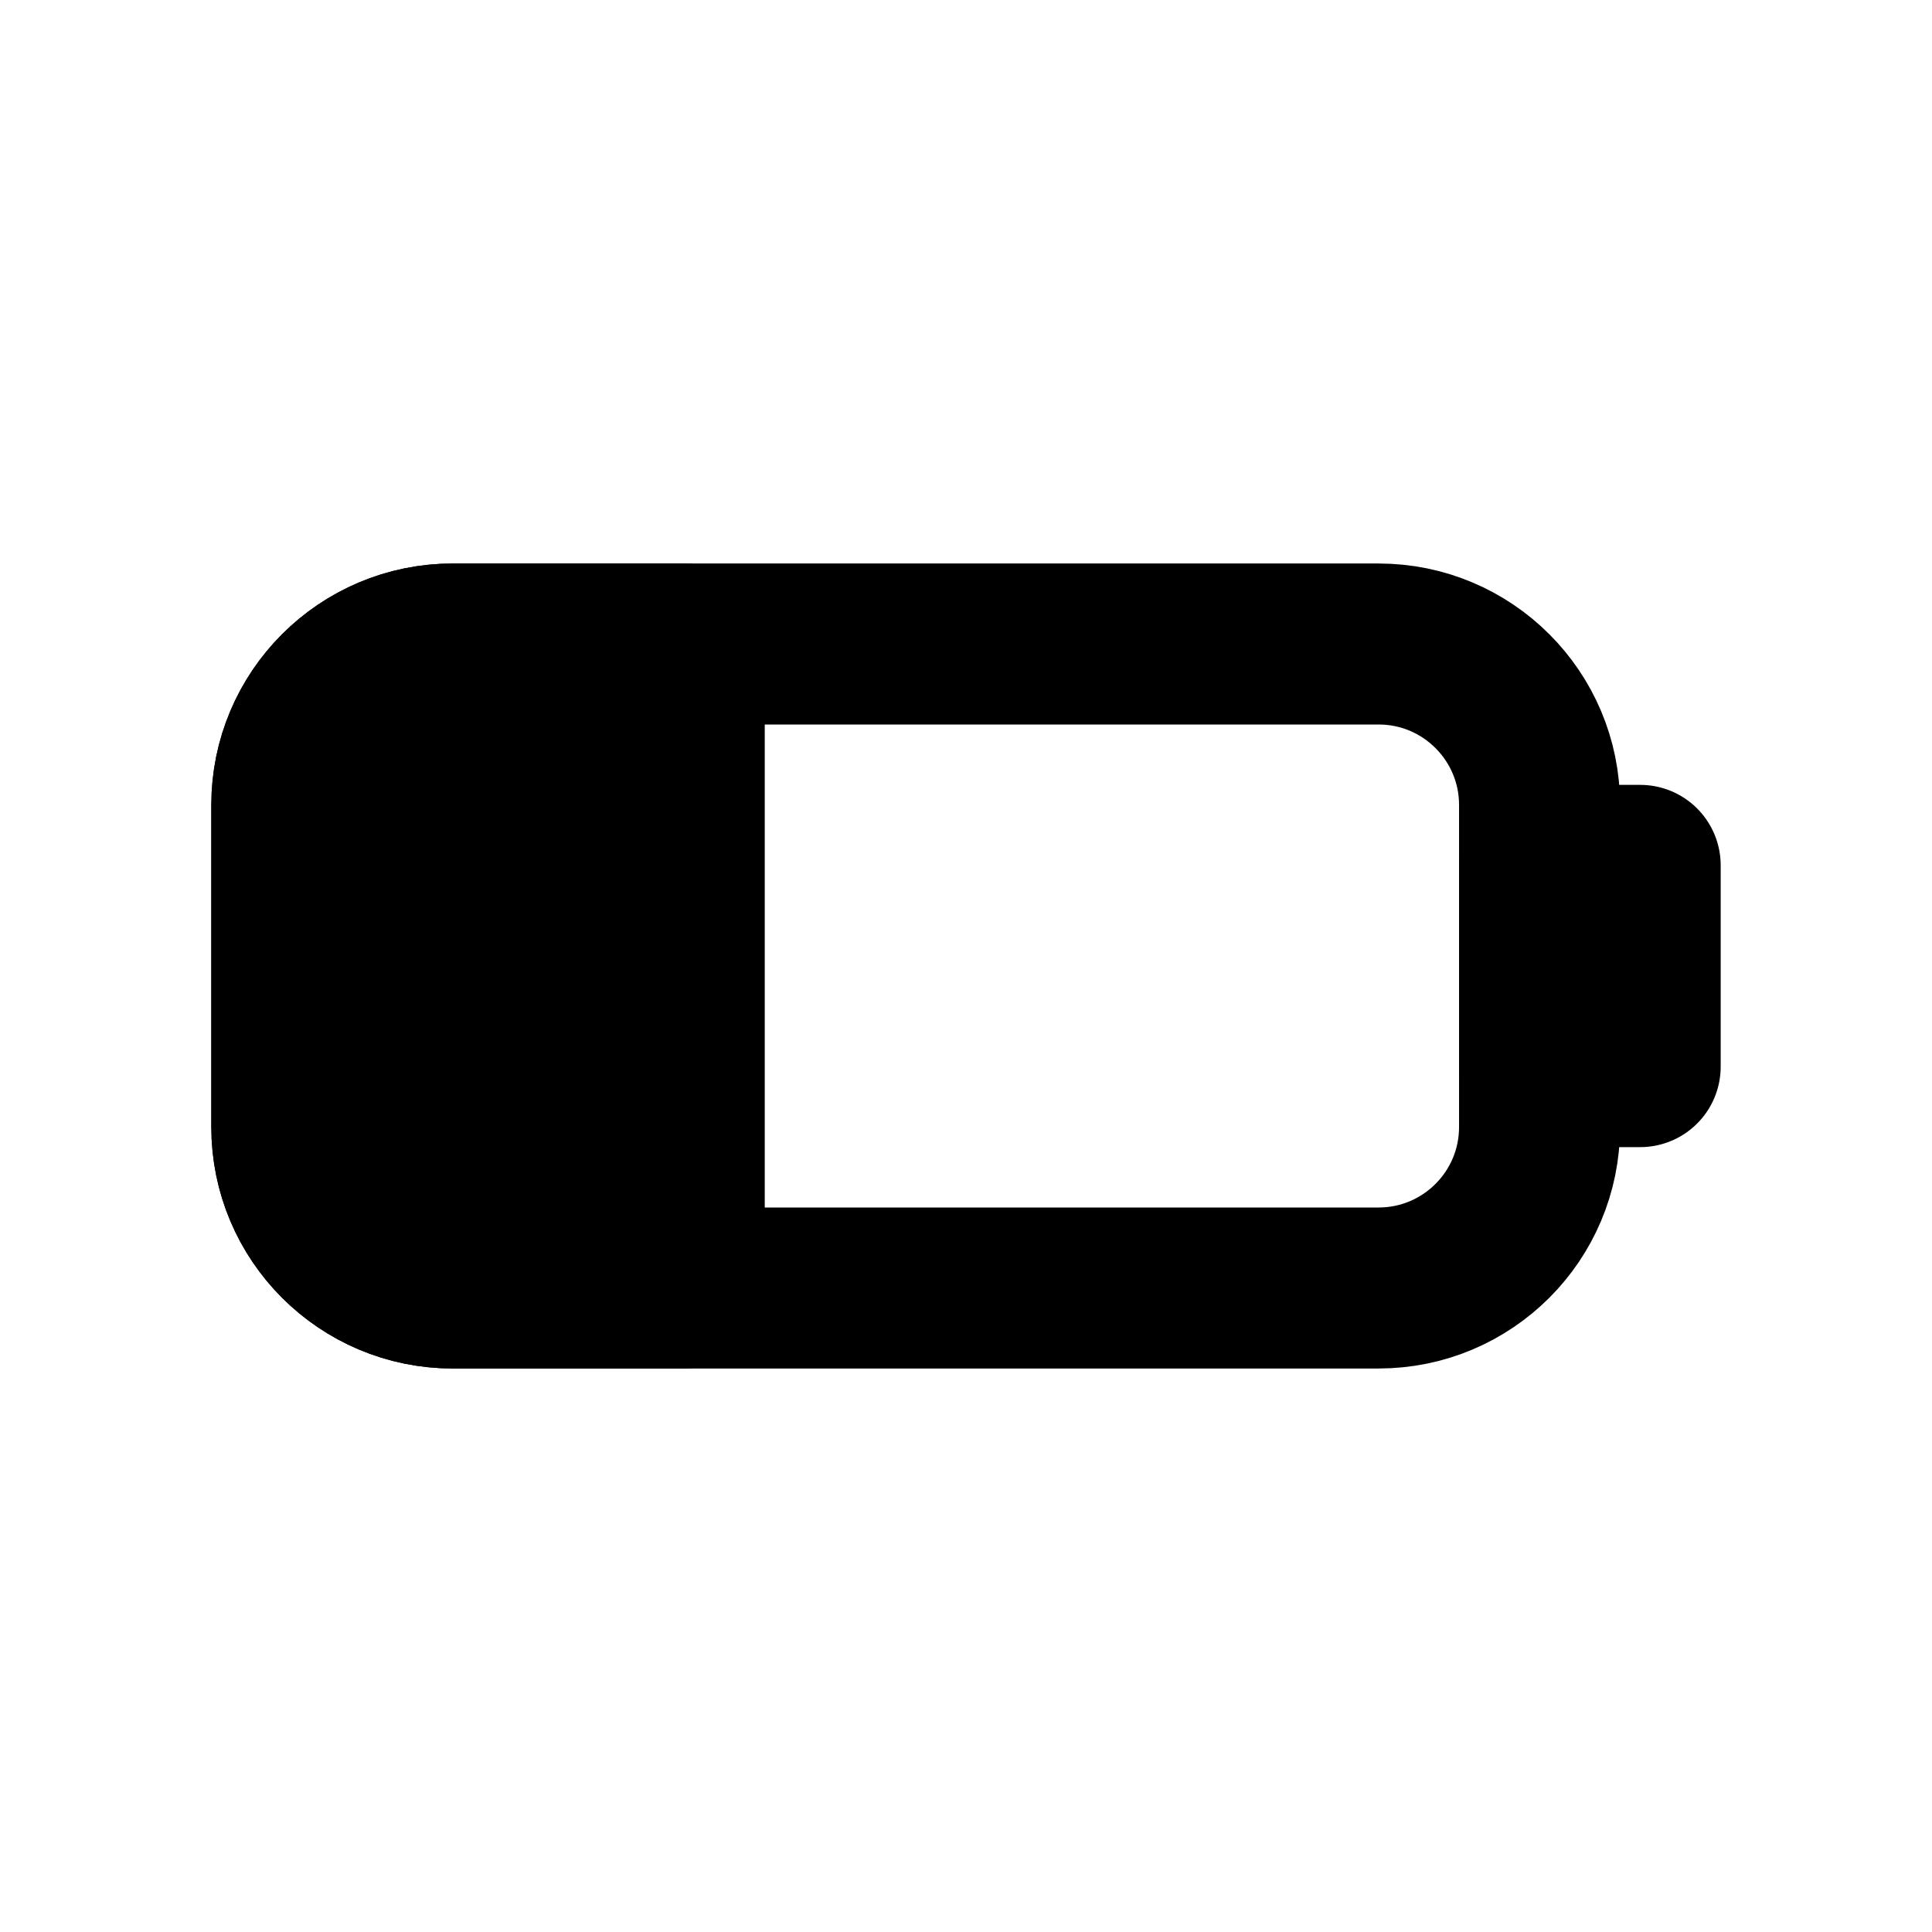
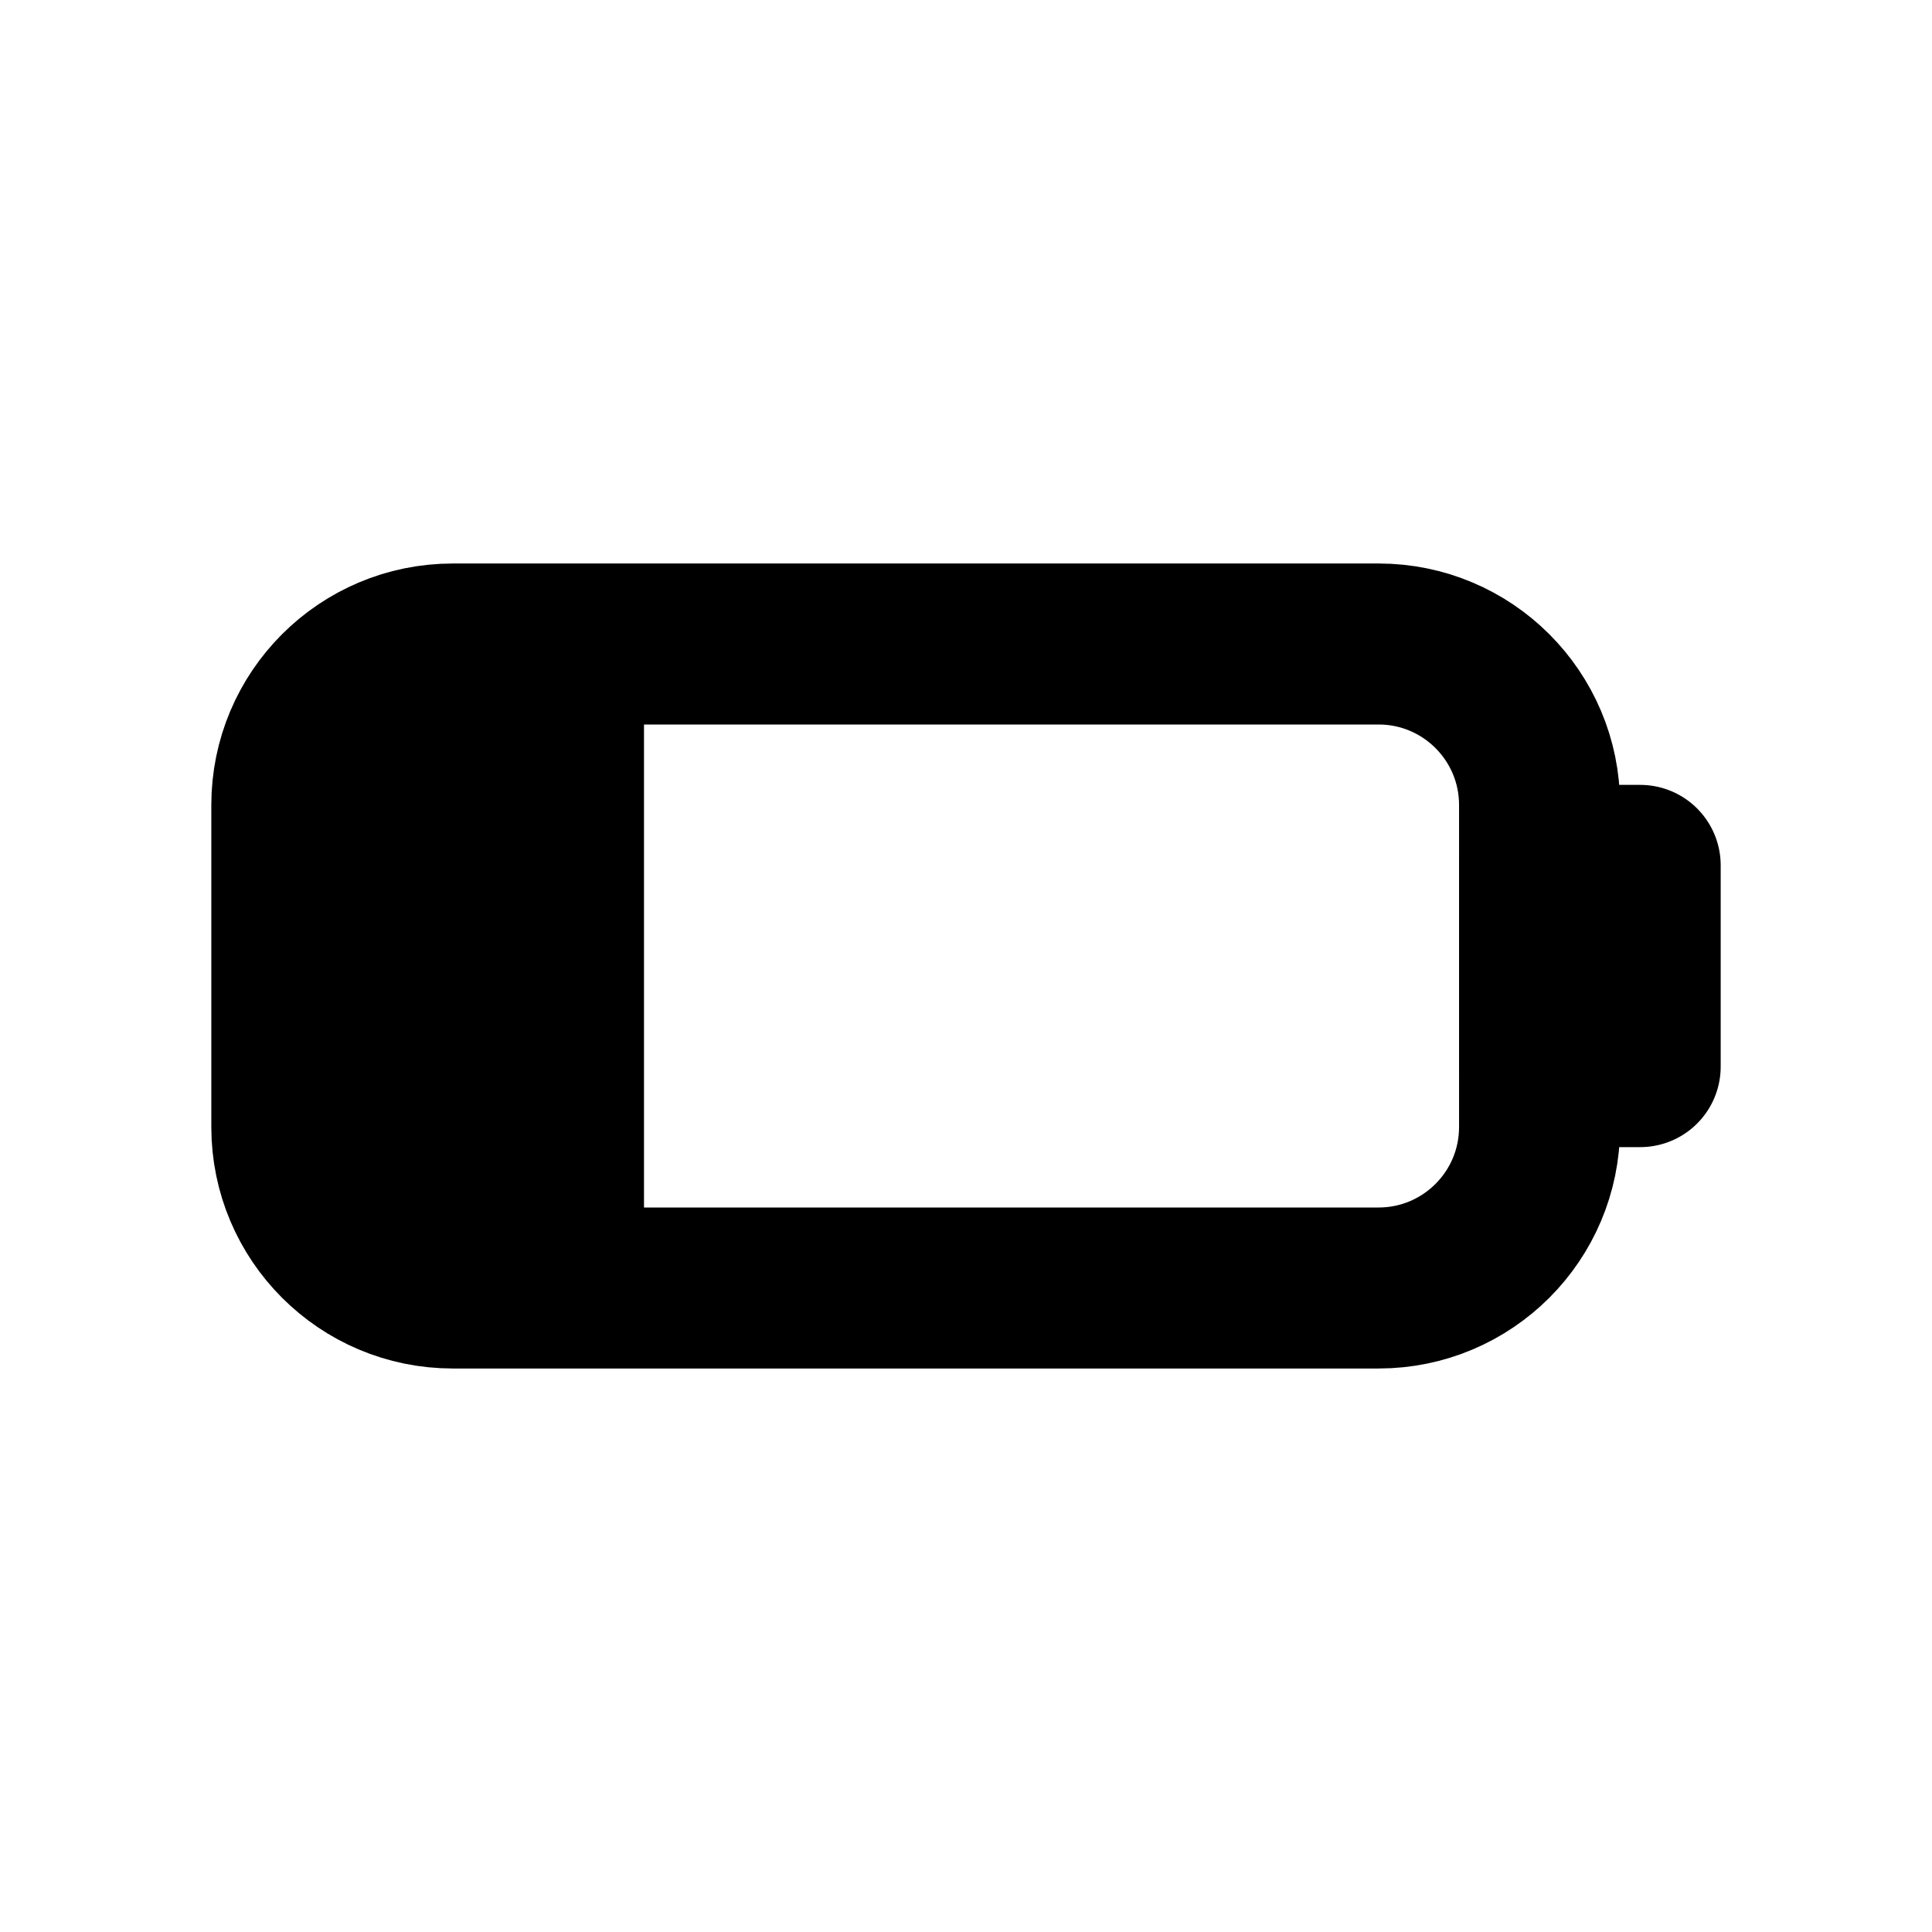
<svg xmlns="http://www.w3.org/2000/svg" width="24" height="24" viewBox="0 0 24 24" fill="none" stroke="currentColor" stroke-width="2" stroke-linecap="round" stroke-linejoin="round">
  <rect x="3.625" y="8" width="15.5" height="8" rx="2" />
  <path d="M19.125 10.75h1.25v2.5h-1.25z" fill="currentColor" />
-   <path d="M8.5 8v8H5.625a2 2 0 0 1-2-2v-4a2 2 0 0 1 2-2z" fill="currentColor" />
+   <path d="M7.5 8v8H5.625a2 2 0 0 1-2-2v-4a2 2 0 0 1 2-2z" fill="currentColor" stroke="none" />
+   <path d="M7.5 8v8" stroke-width="1" />
</svg>
